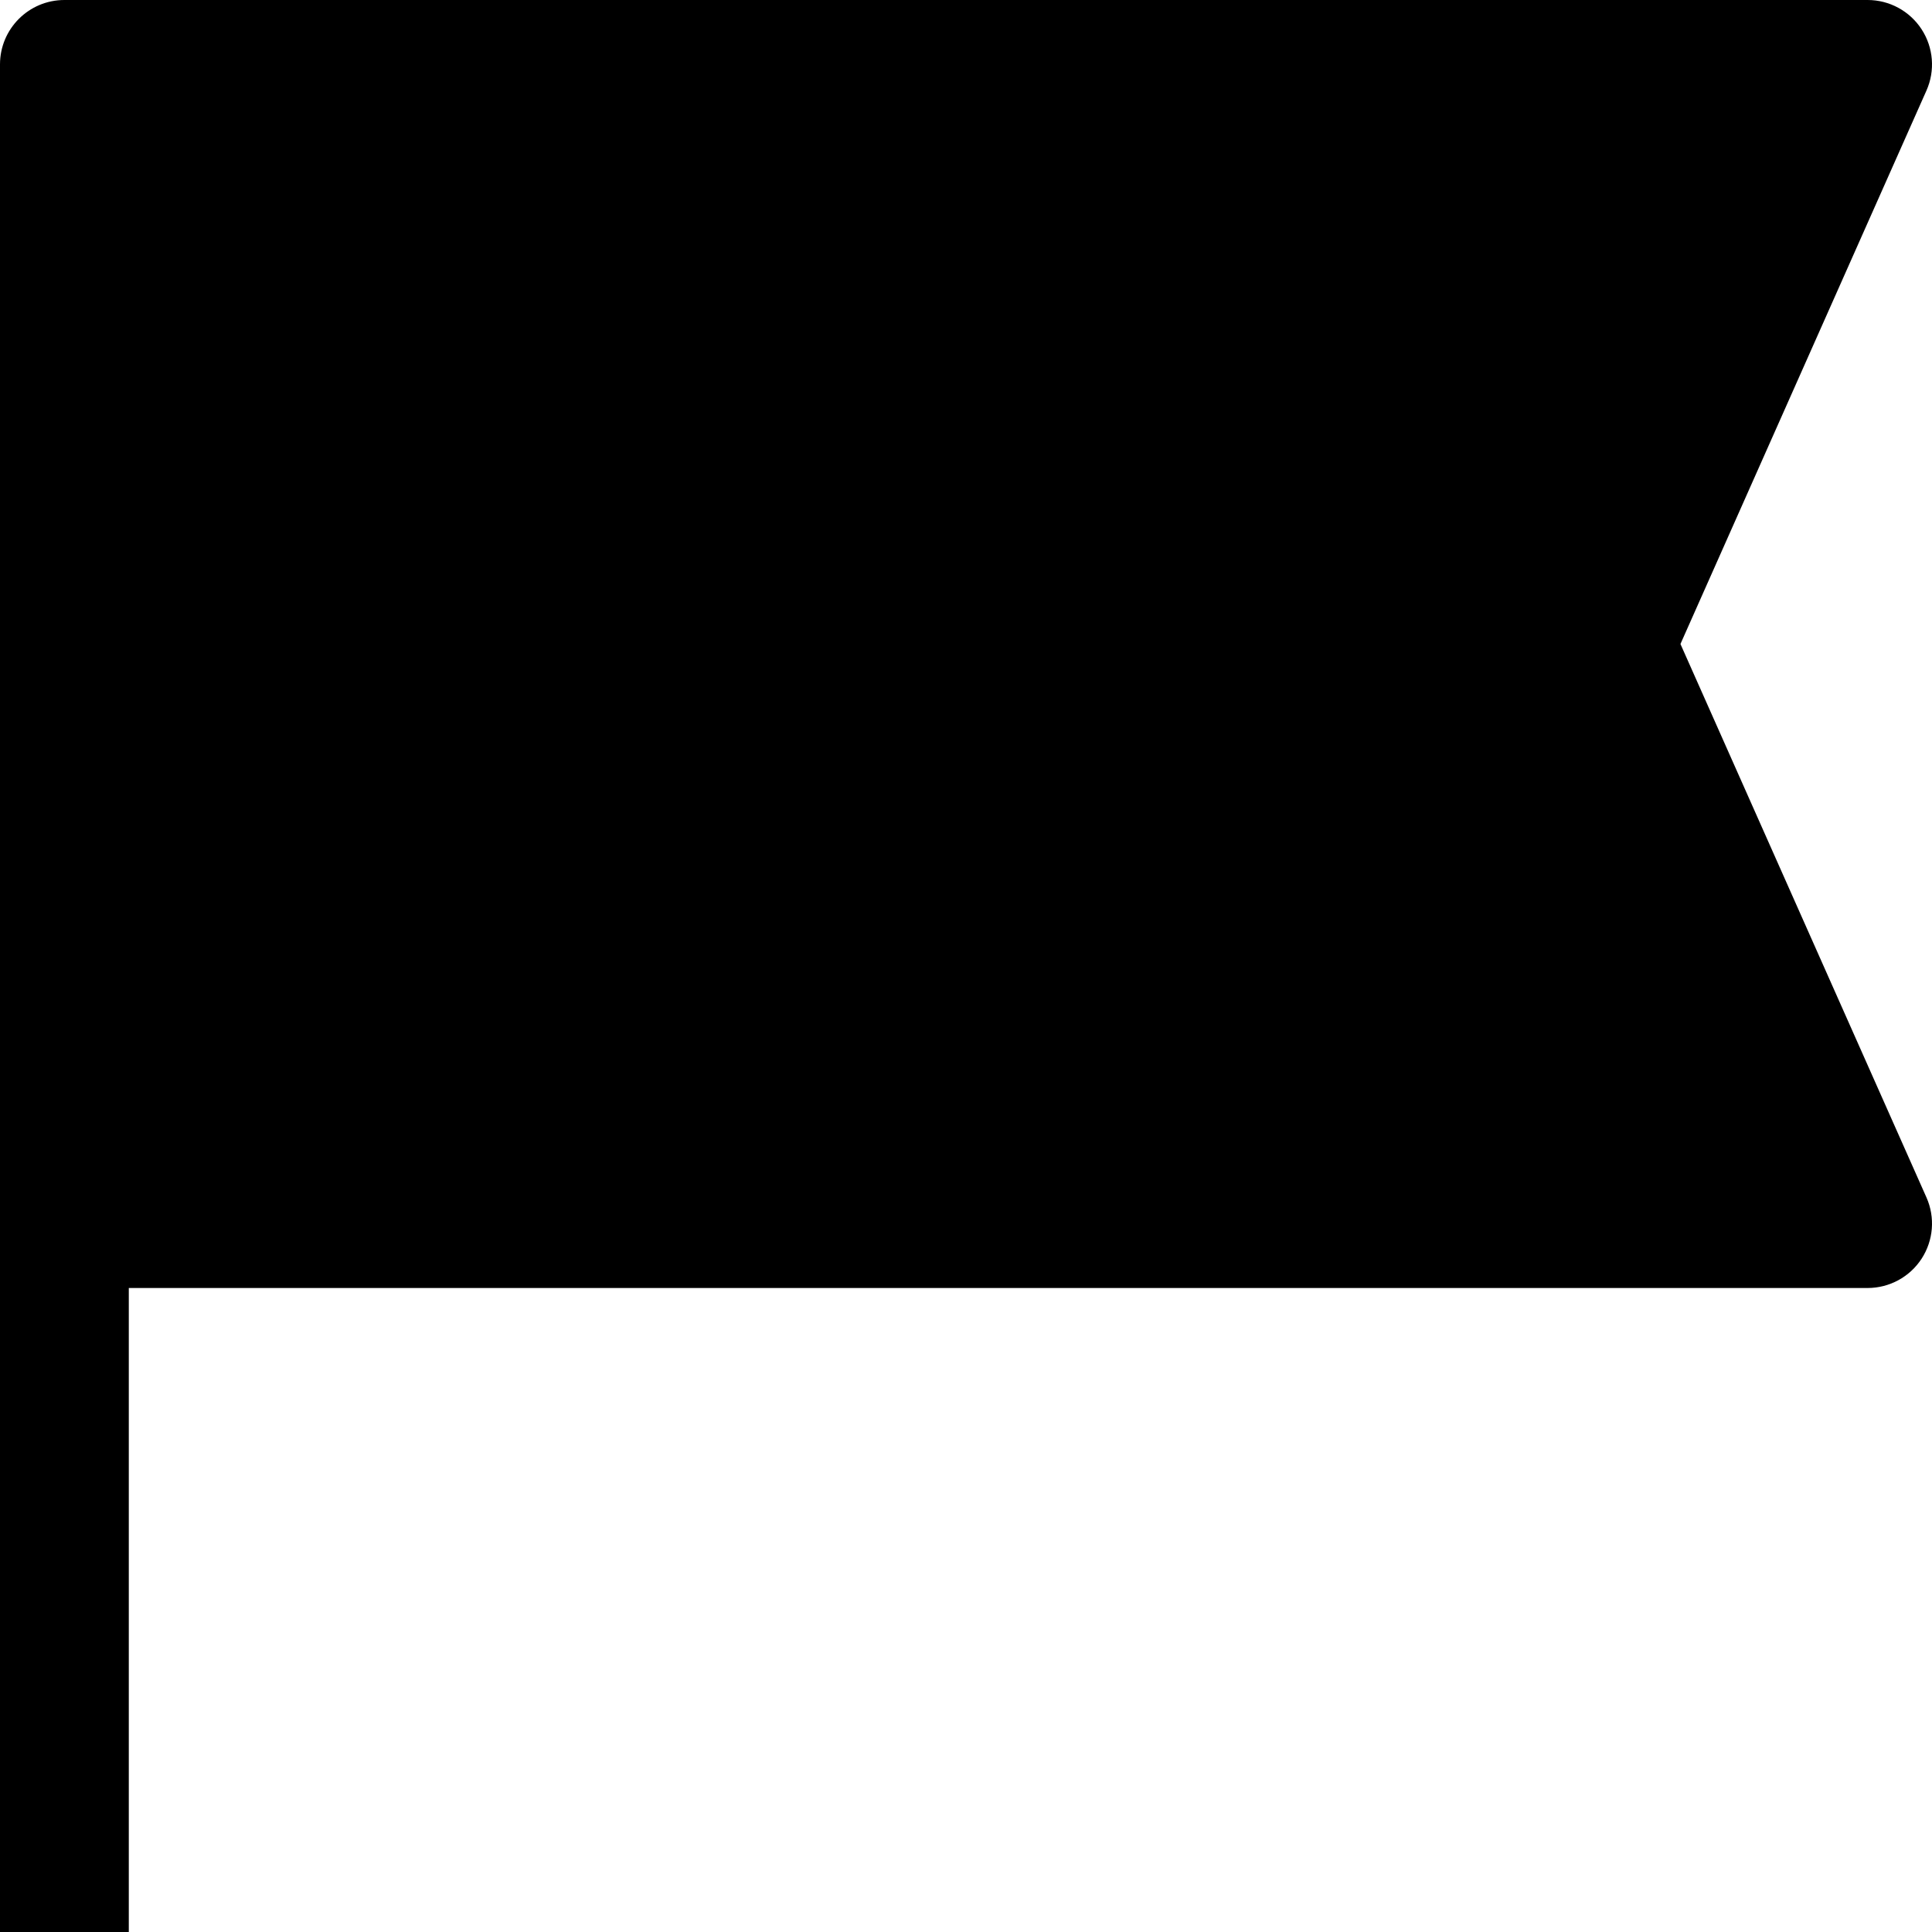
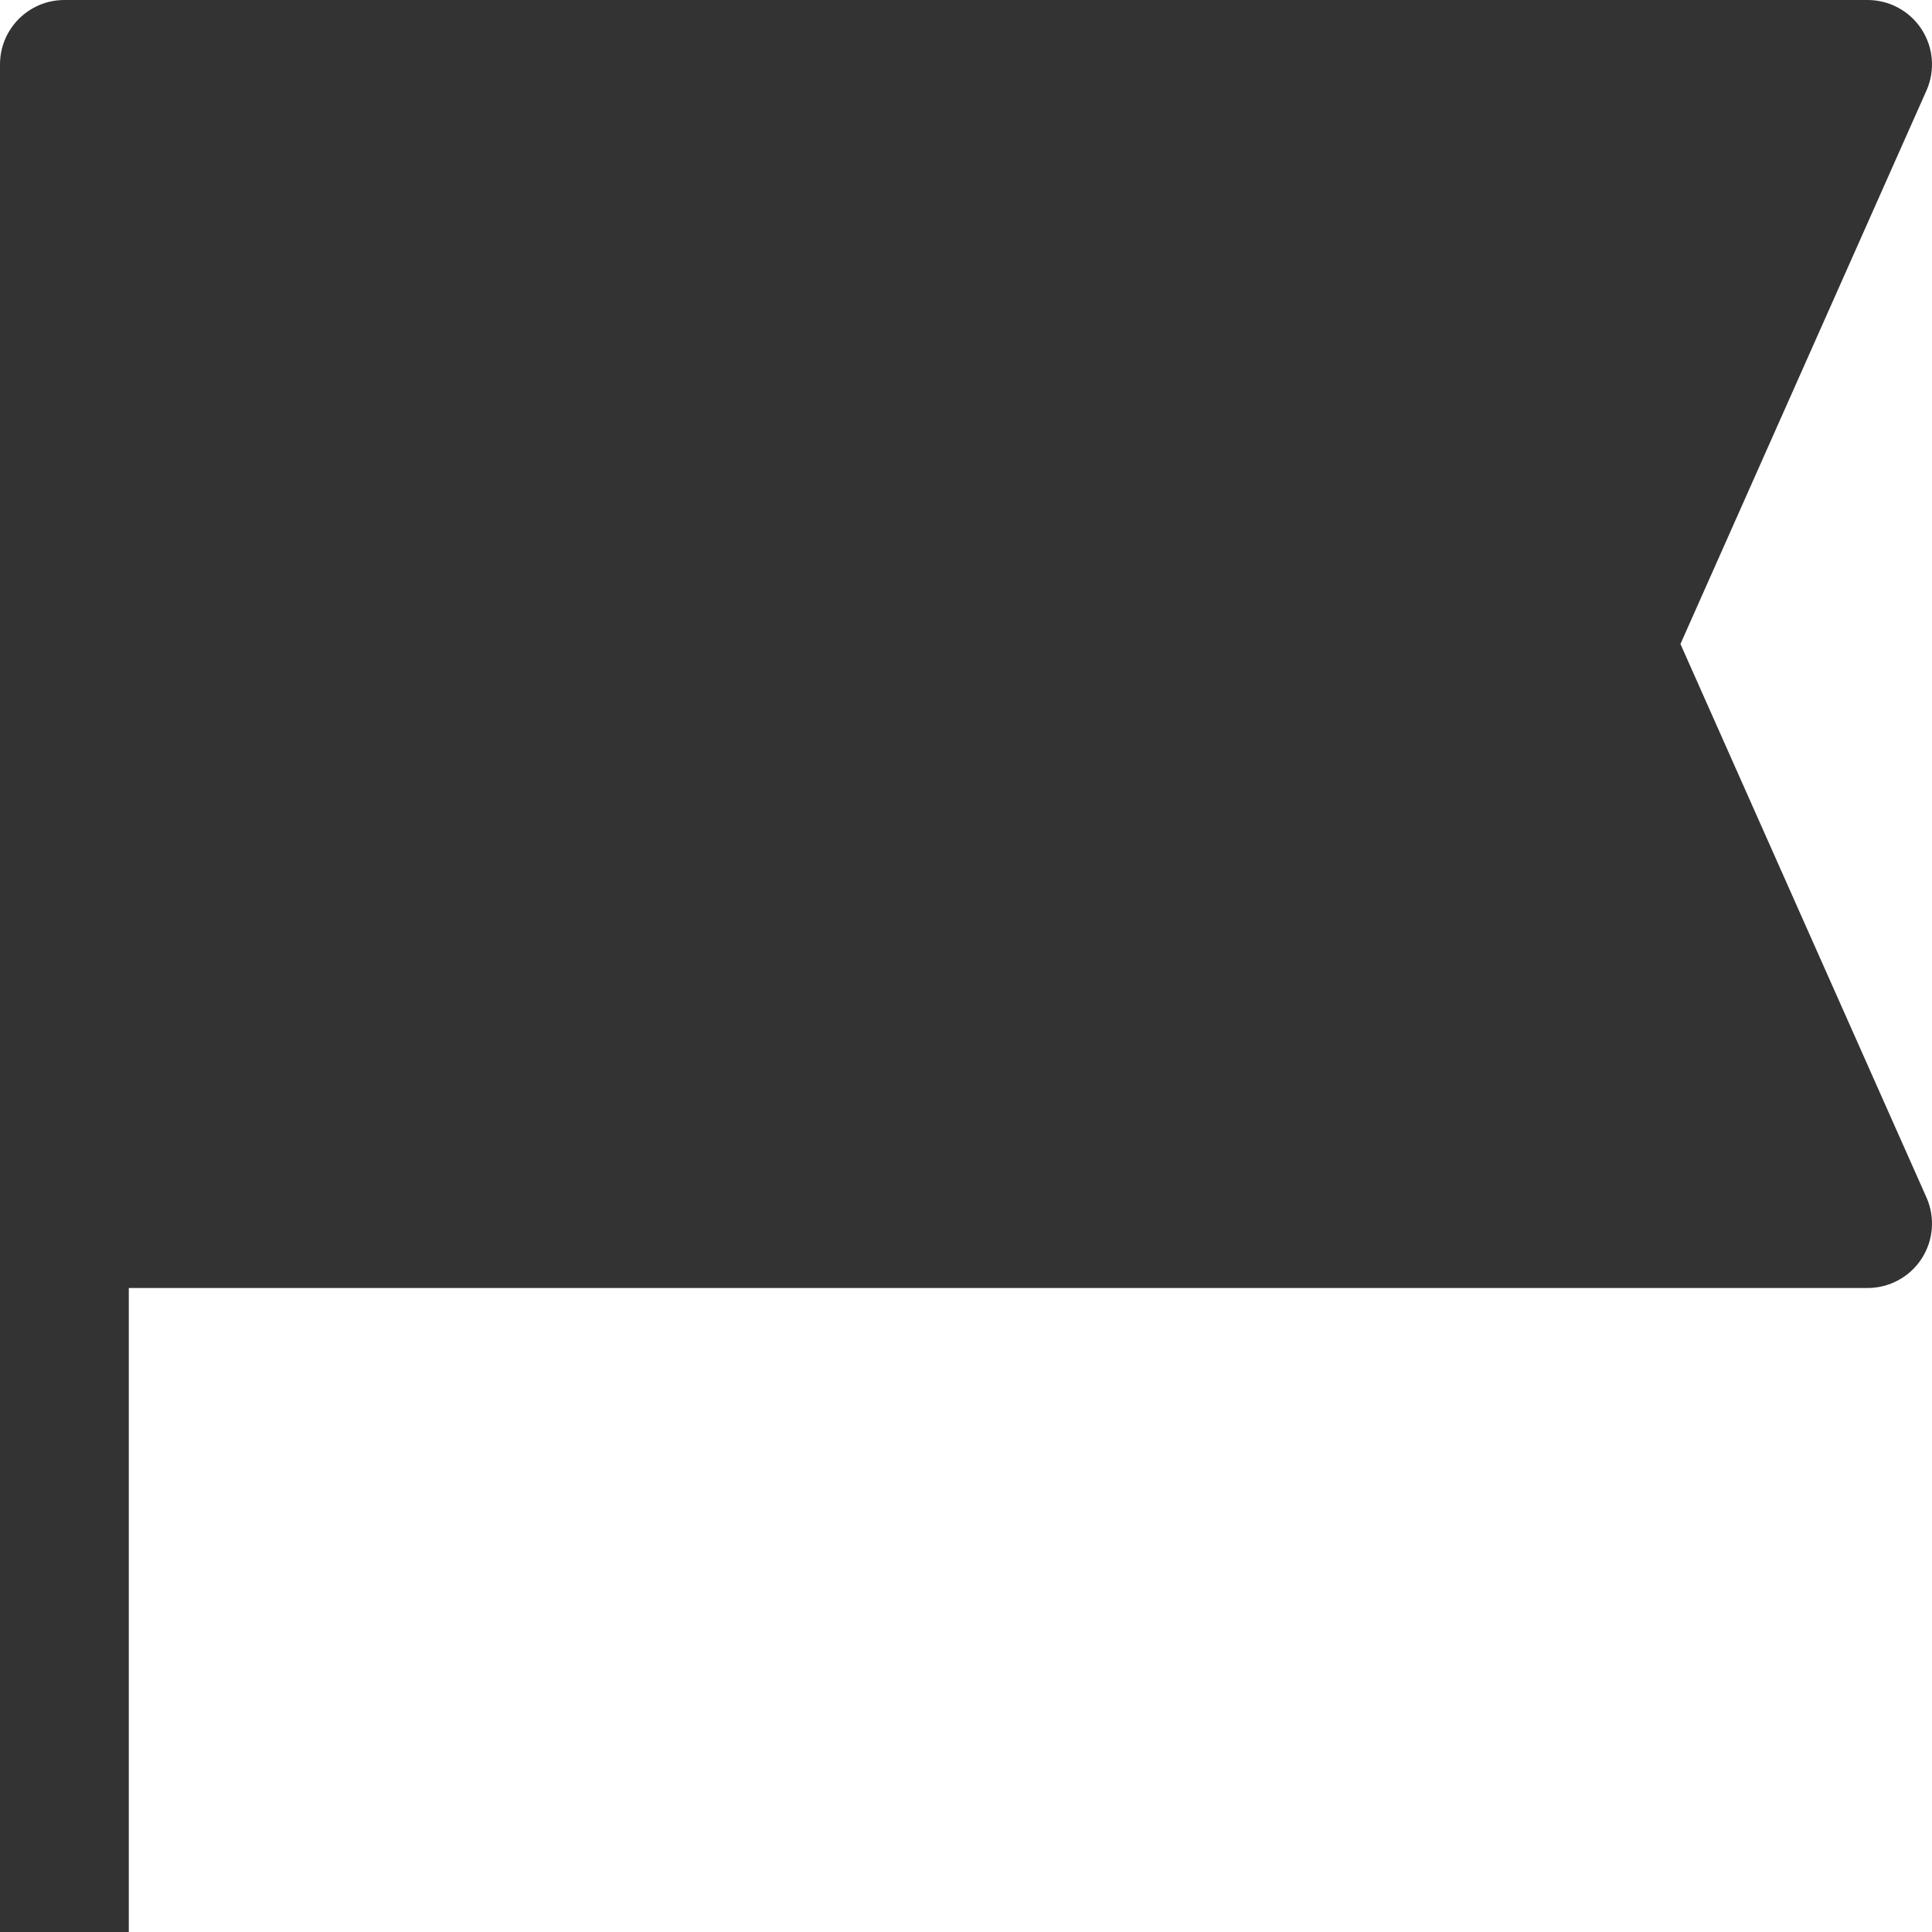
<svg xmlns="http://www.w3.org/2000/svg" viewBox="0 0 15 15" fill="none" width="18" height="18">
-   <path d="M0 .5A.5.5 0 01.5 0h14a.5.5 0 01.457.703L13.047 5l1.91 4.297A.5.5 0 0114.5 10H1v5H0V.5z" fill="currentColor" />
+   <path d="M0 .5A.5.5 0 01.5 0h14a.5.5 0 01.457.703L13.047 5l1.91 4.297A.5.5 0 0114.5 10H1v5H0V.5z" fill="#333" />
</svg>
